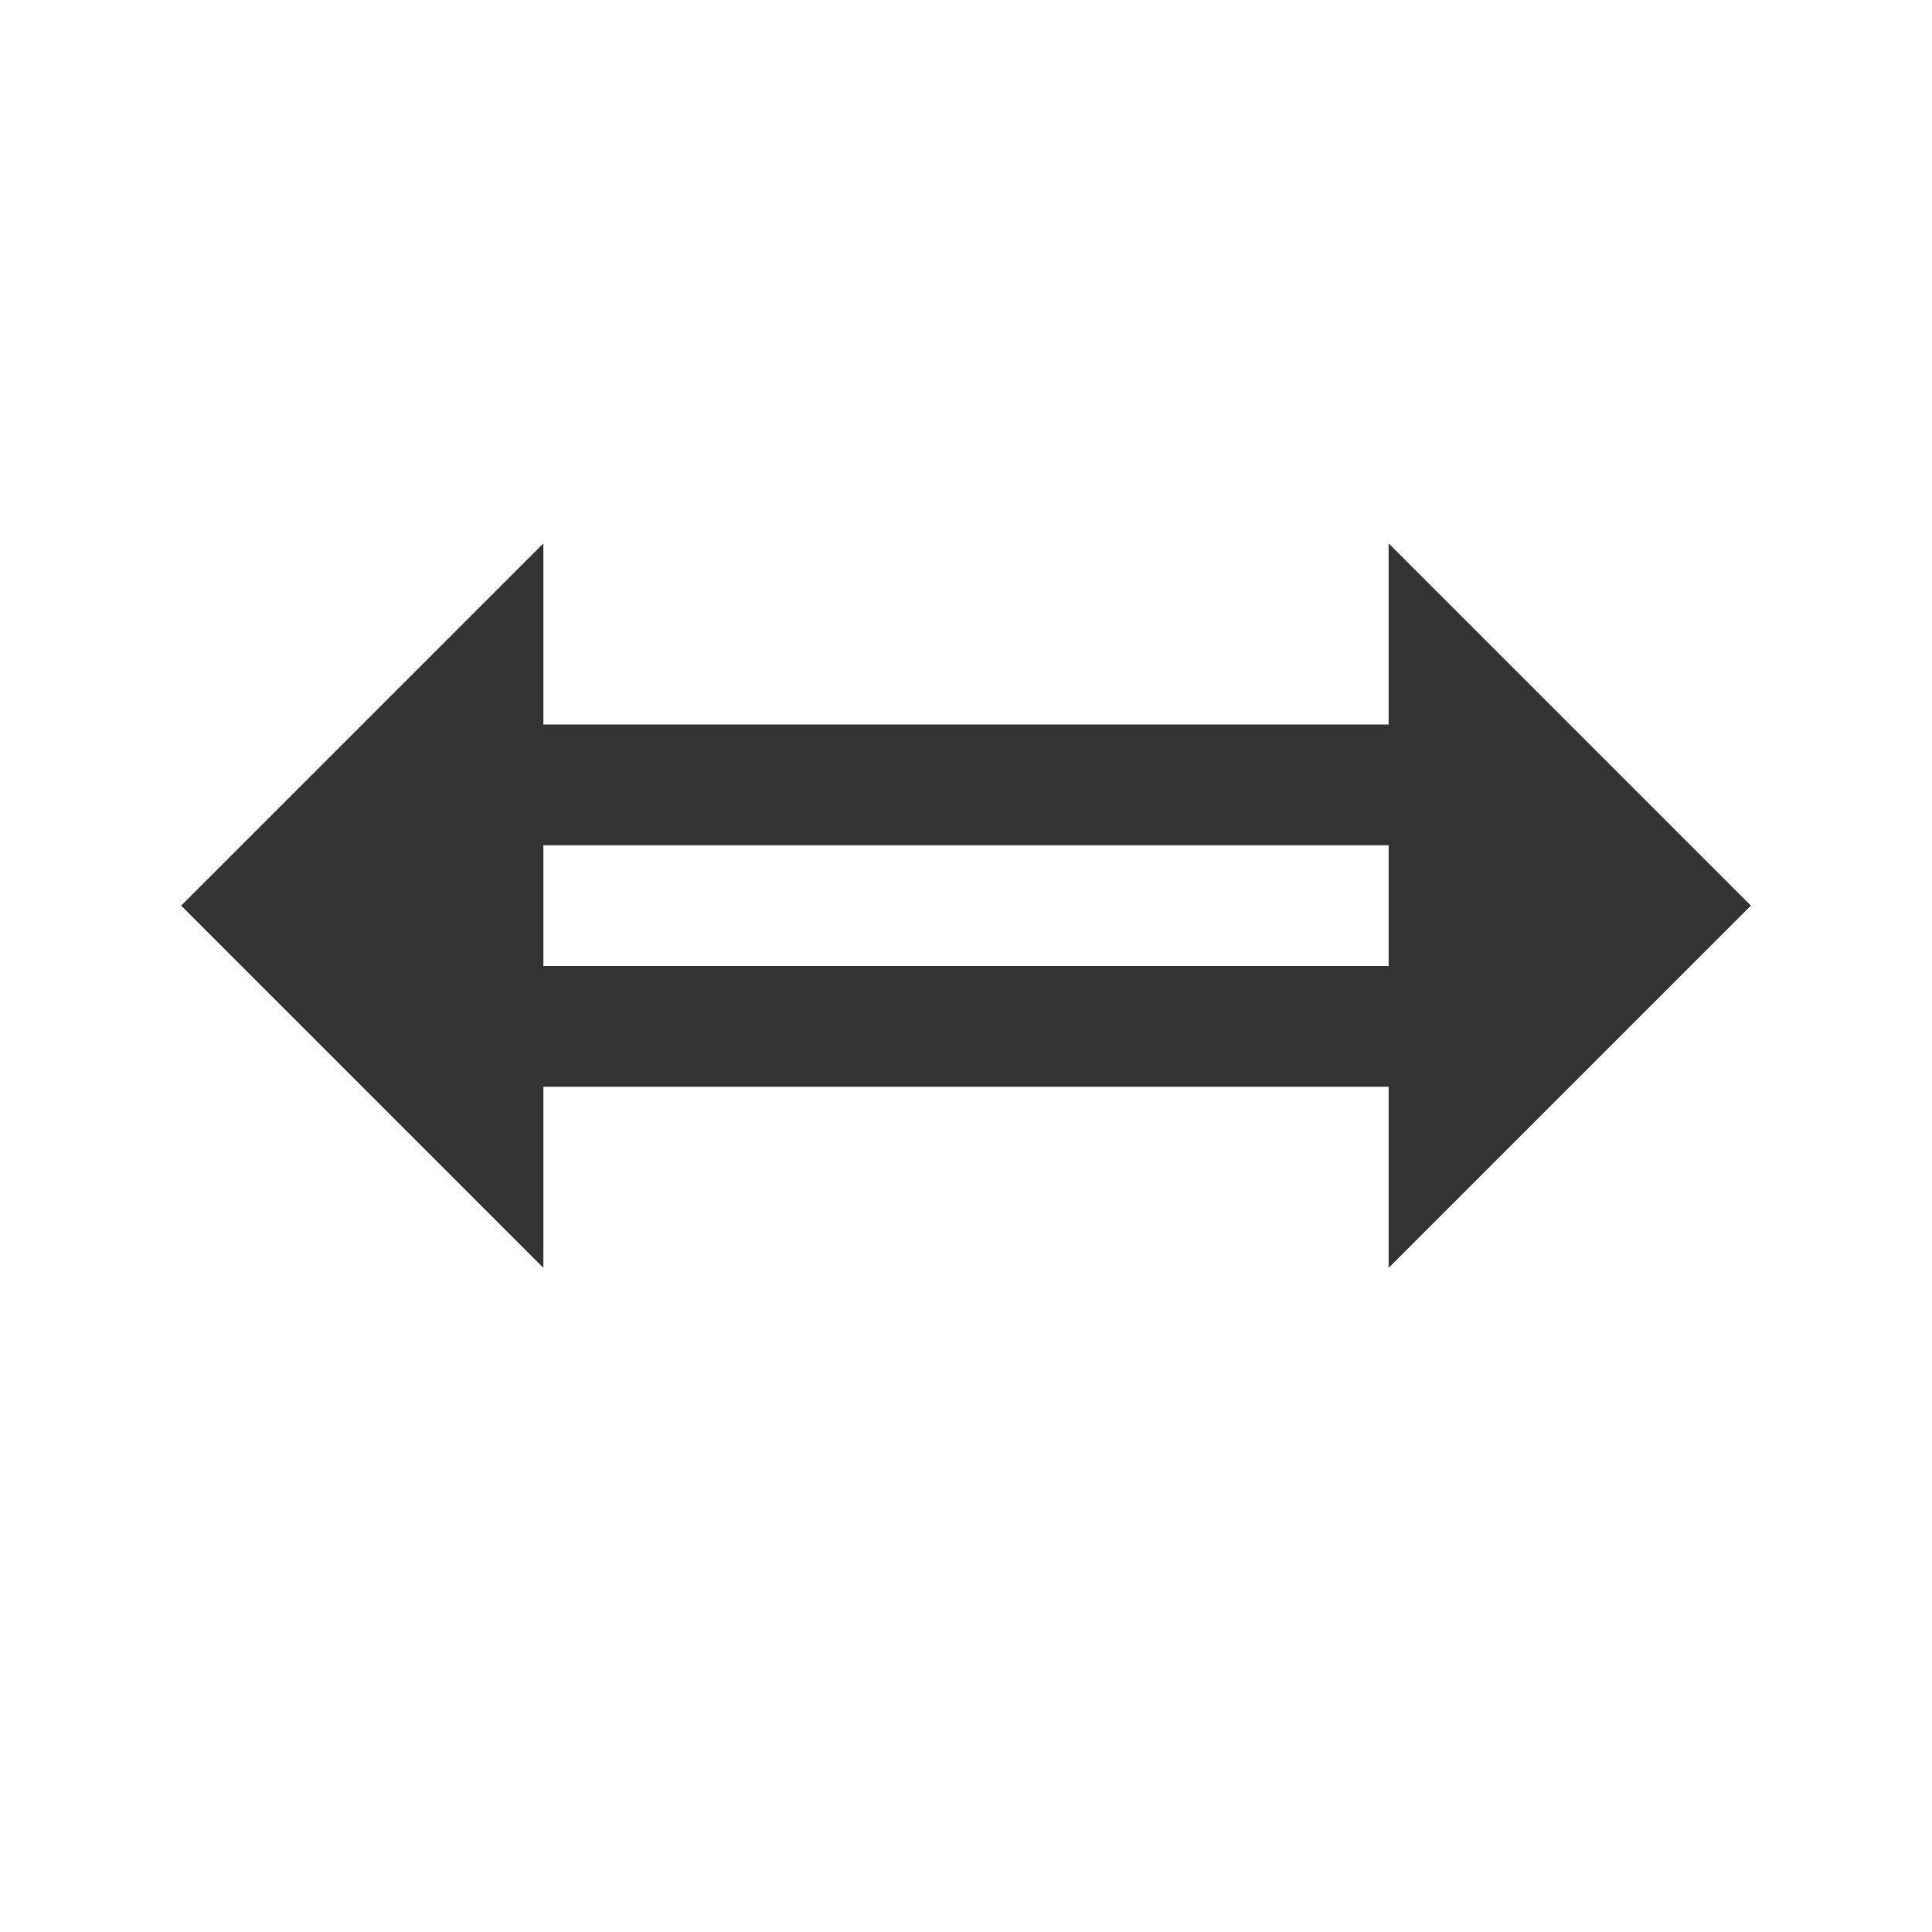
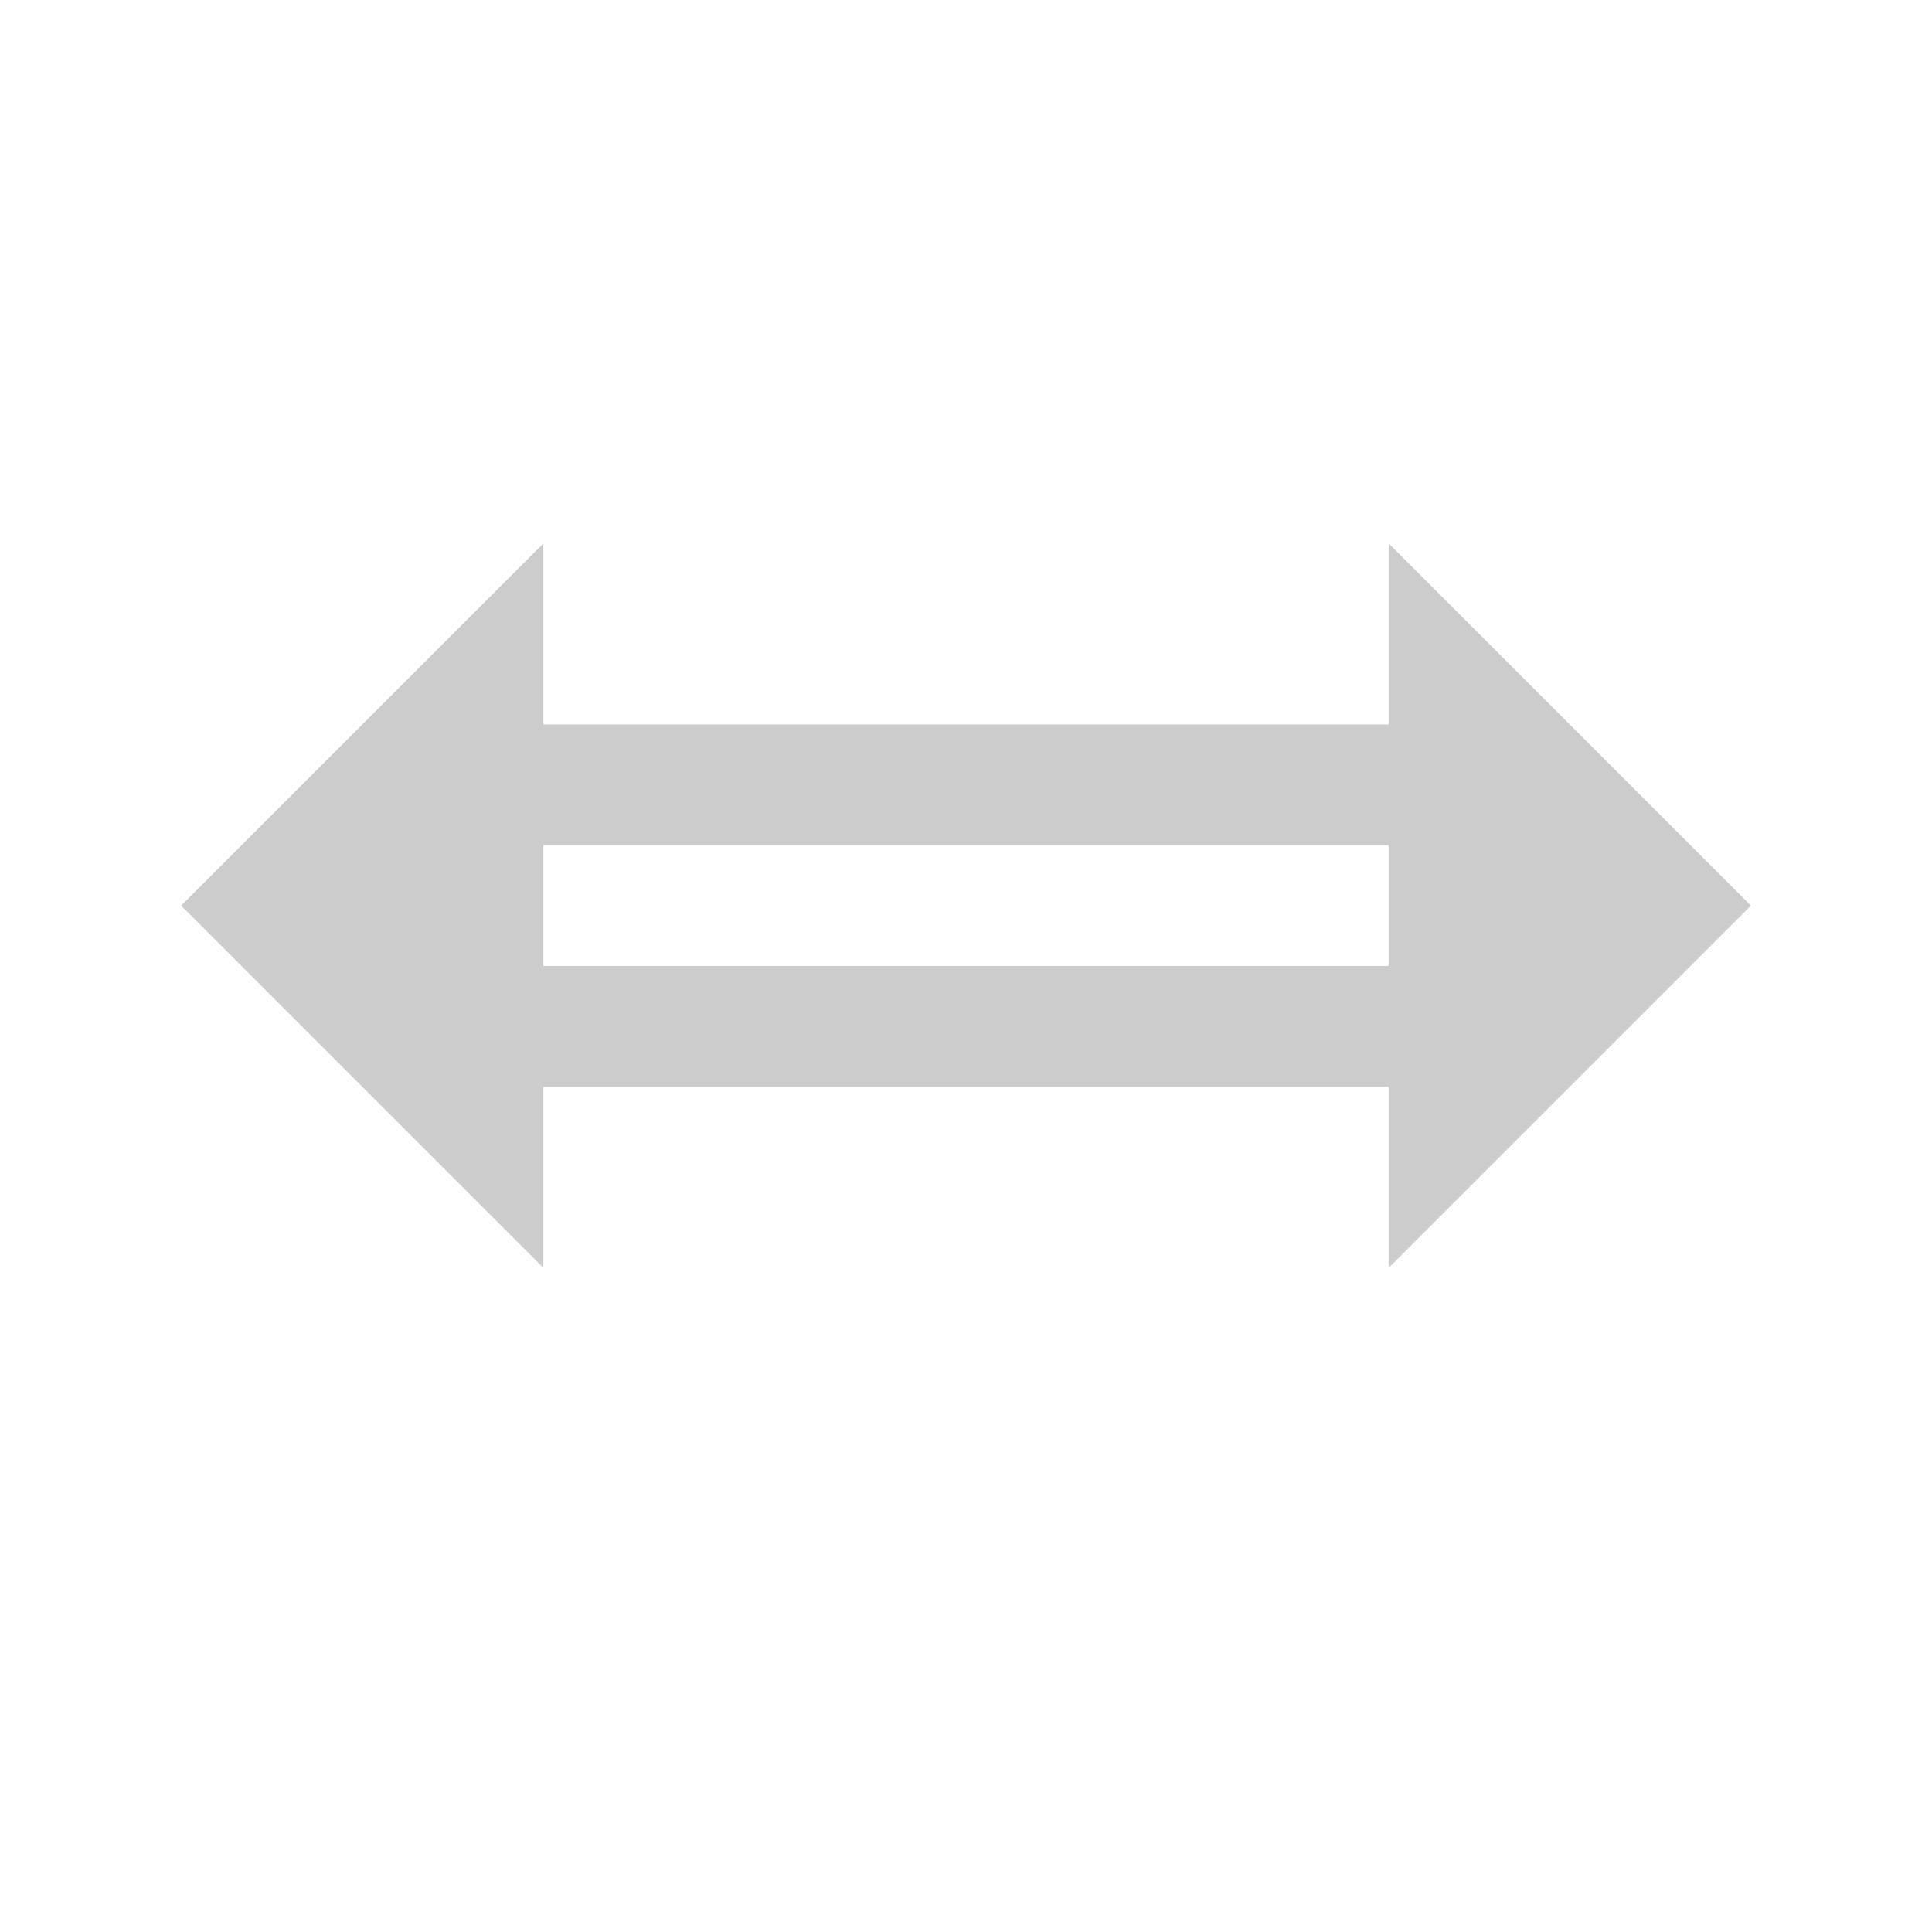
<svg xmlns="http://www.w3.org/2000/svg" version="1.1" width="16" height="16">
-   <path style="fill:#333333;fill-opacity:1;stroke:none" d="M 1.5,7.5 4.5,4.5 4.5,10.5 Z" />
-   <path style="fill:#333333;fill-opacity:1;stroke:none" d="M 14.5,7.5 11.5,4.5 11.5,10.5 Z" />
-   <line style="fill:none;stroke:#333333;stroke-opacity:1;stroke-width:1" x1="4" y1="6.5" x2="12" y2="6.5" />
-   <line style="fill:none;stroke:#333333;stroke-opacity:1;stroke-width:1" x1="4" y1="8.5" x2="12" y2="8.5" />
+   <path style="fill:#cccccd;fill-opacity:1;stroke:none" d="M 1.5,7.5 4.5,4.5 4.5,10.5 Z" />
+   <path style="fill:#cccccd;fill-opacity:1;stroke:none" d="M 14.5,7.5 11.5,4.5 11.5,10.5 Z" />
+   <line style="fill:none;stroke:#cccccd;stroke-opacity:1;stroke-width:1" x1="4" y1="6.5" x2="12" y2="6.5" />
+   <line style="fill:none;stroke:#cccccd;stroke-opacity:1;stroke-width:1" x1="4" y1="8.5" x2="12" y2="8.5" />
</svg>
